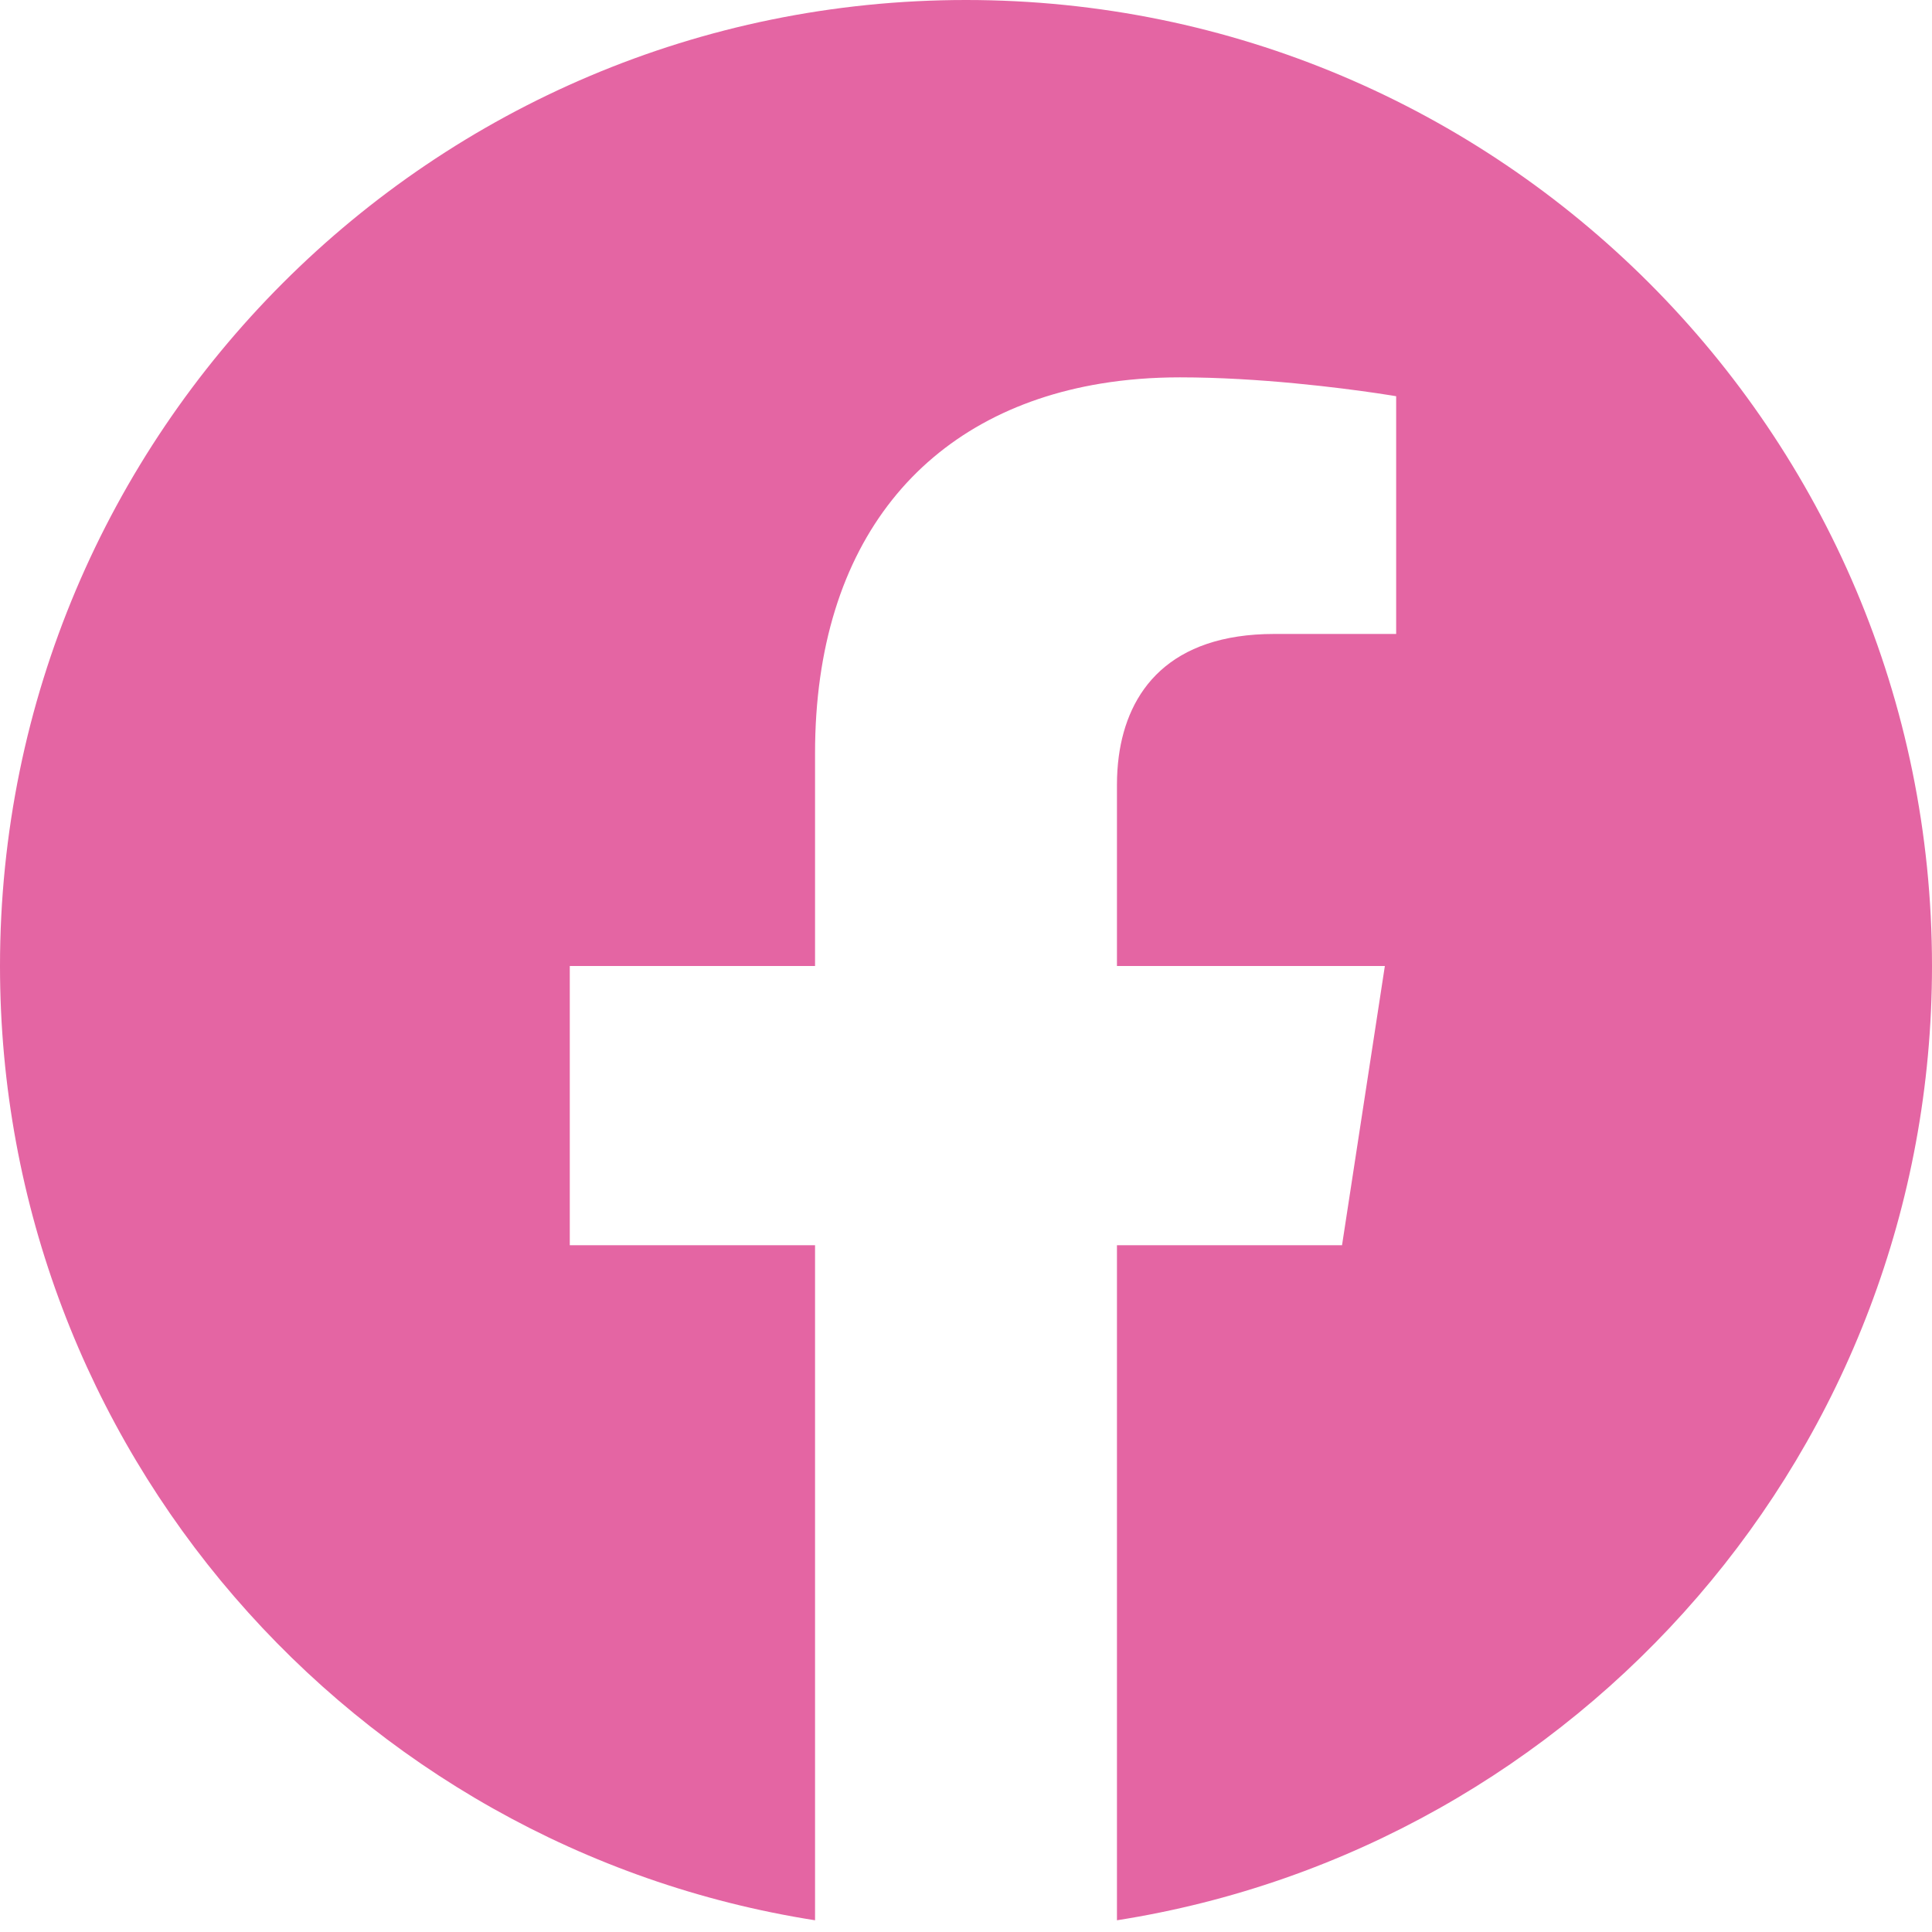
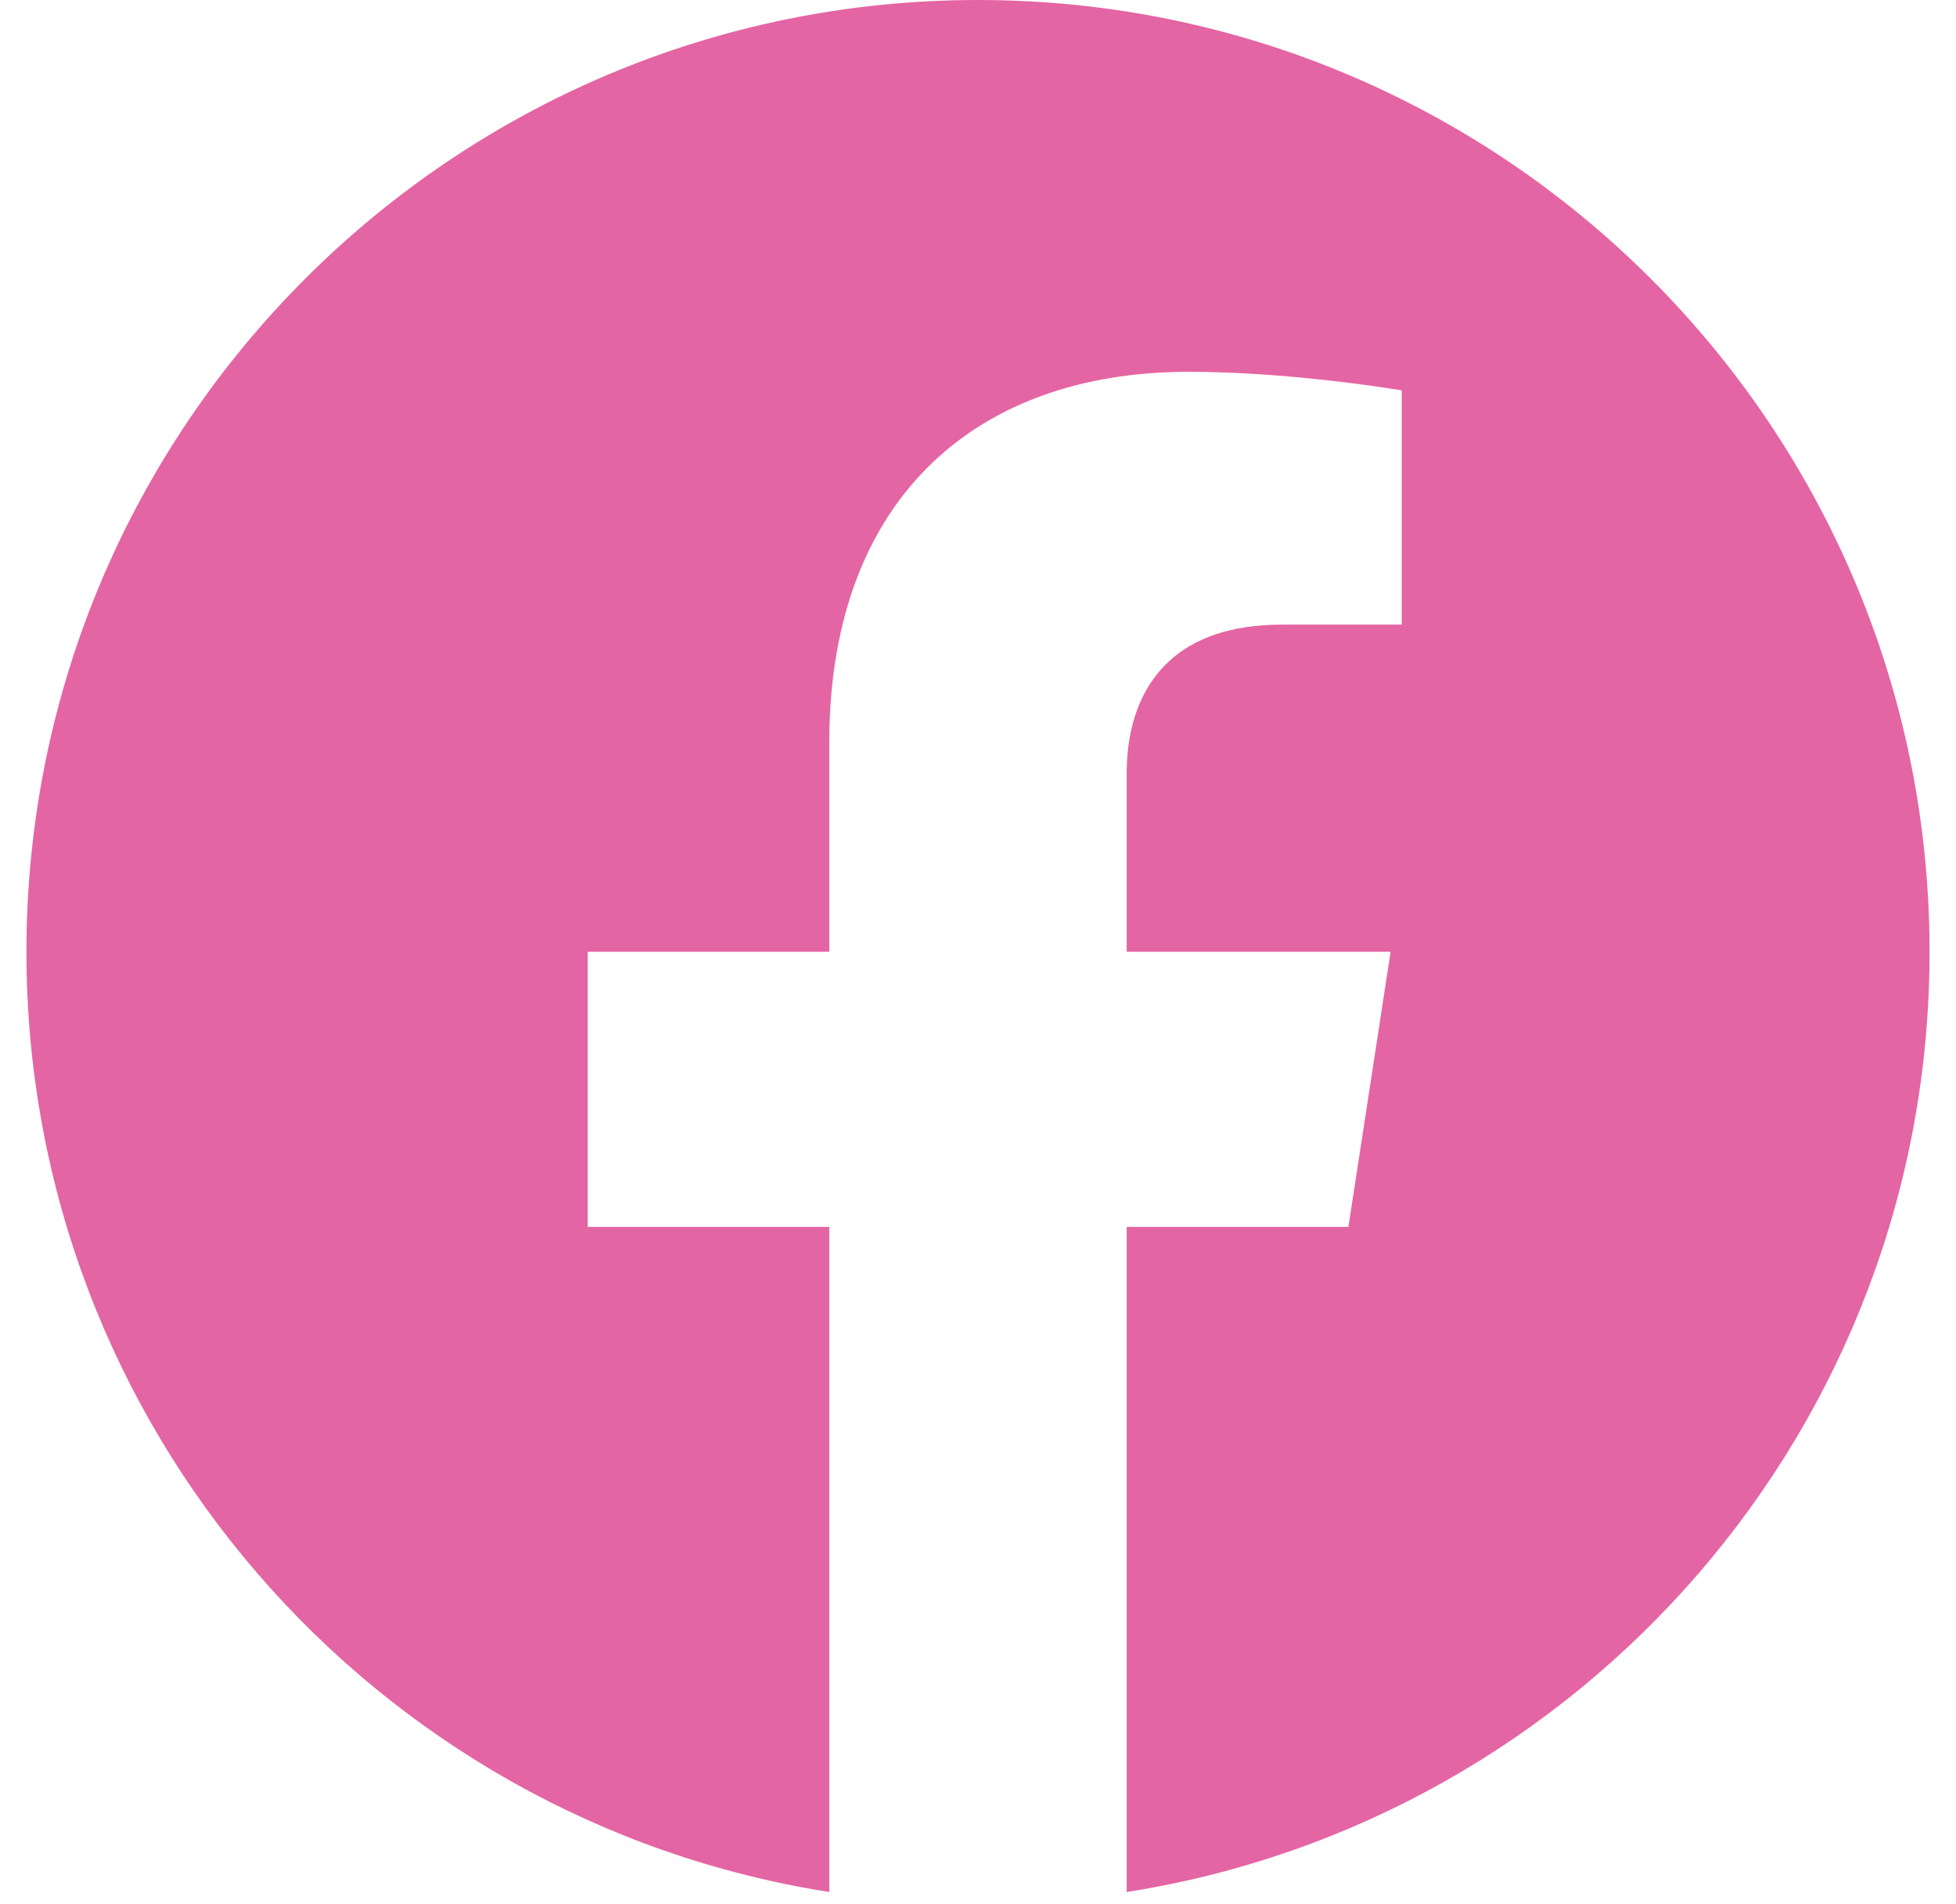
- <svg xmlns="http://www.w3.org/2000/svg" width="60" height="60" viewBox="0 0 60 60" fill="none">
+ <svg xmlns="http://www.w3.org/2000/svg" width="37" height="36" viewBox="0 0 60 60" fill="none">
  <path fill-rule="evenodd" clip-rule="evenodd" d="M30 0C46.569 0 60 13.431 60 30C60 44.974 49.029 57.385 34.688 59.636V38.672H41.678L43.008 30H34.688V24.372C34.688 24.076 34.706 23.78 34.745 23.49C35.018 21.458 36.316 19.688 39.576 19.688H43.359V12.305C43.359 12.305 43.145 12.268 42.772 12.213C41.652 12.048 39.106 11.719 36.644 11.719C35.787 11.719 34.968 11.784 34.19 11.912C28.742 12.81 25.312 16.812 25.312 23.391V30H17.695V38.672H25.312V59.636C10.971 57.385 0 44.974 0 30C0 13.431 13.431 0 30 0Z" fill="#E465A3" />
</svg>
